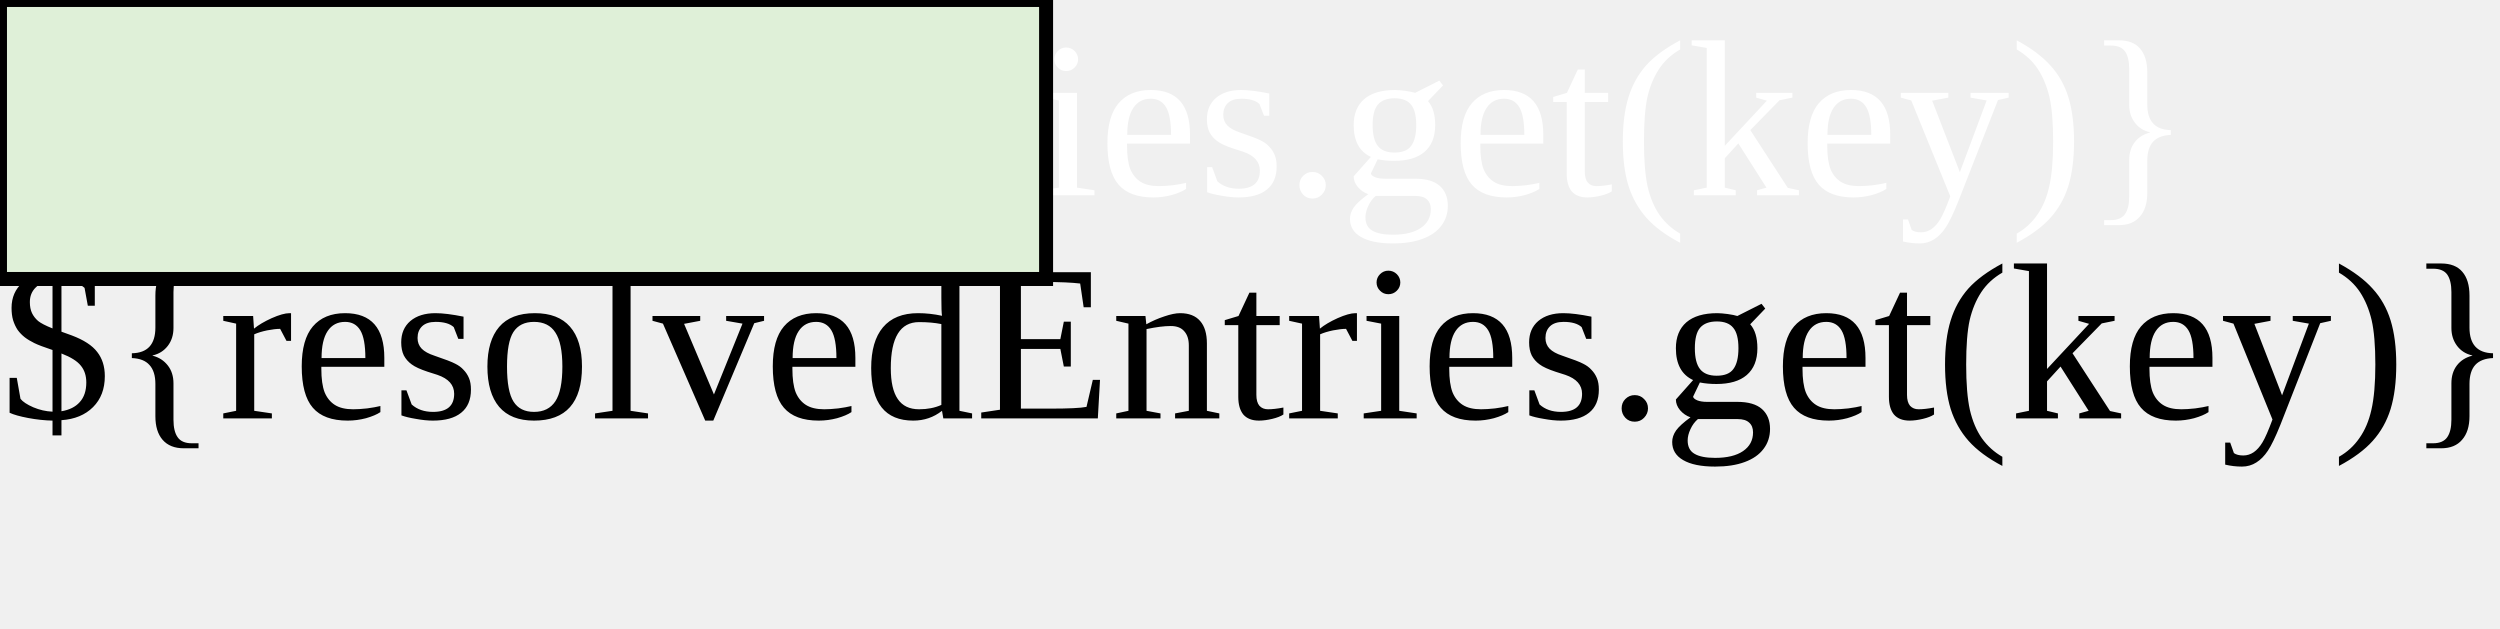
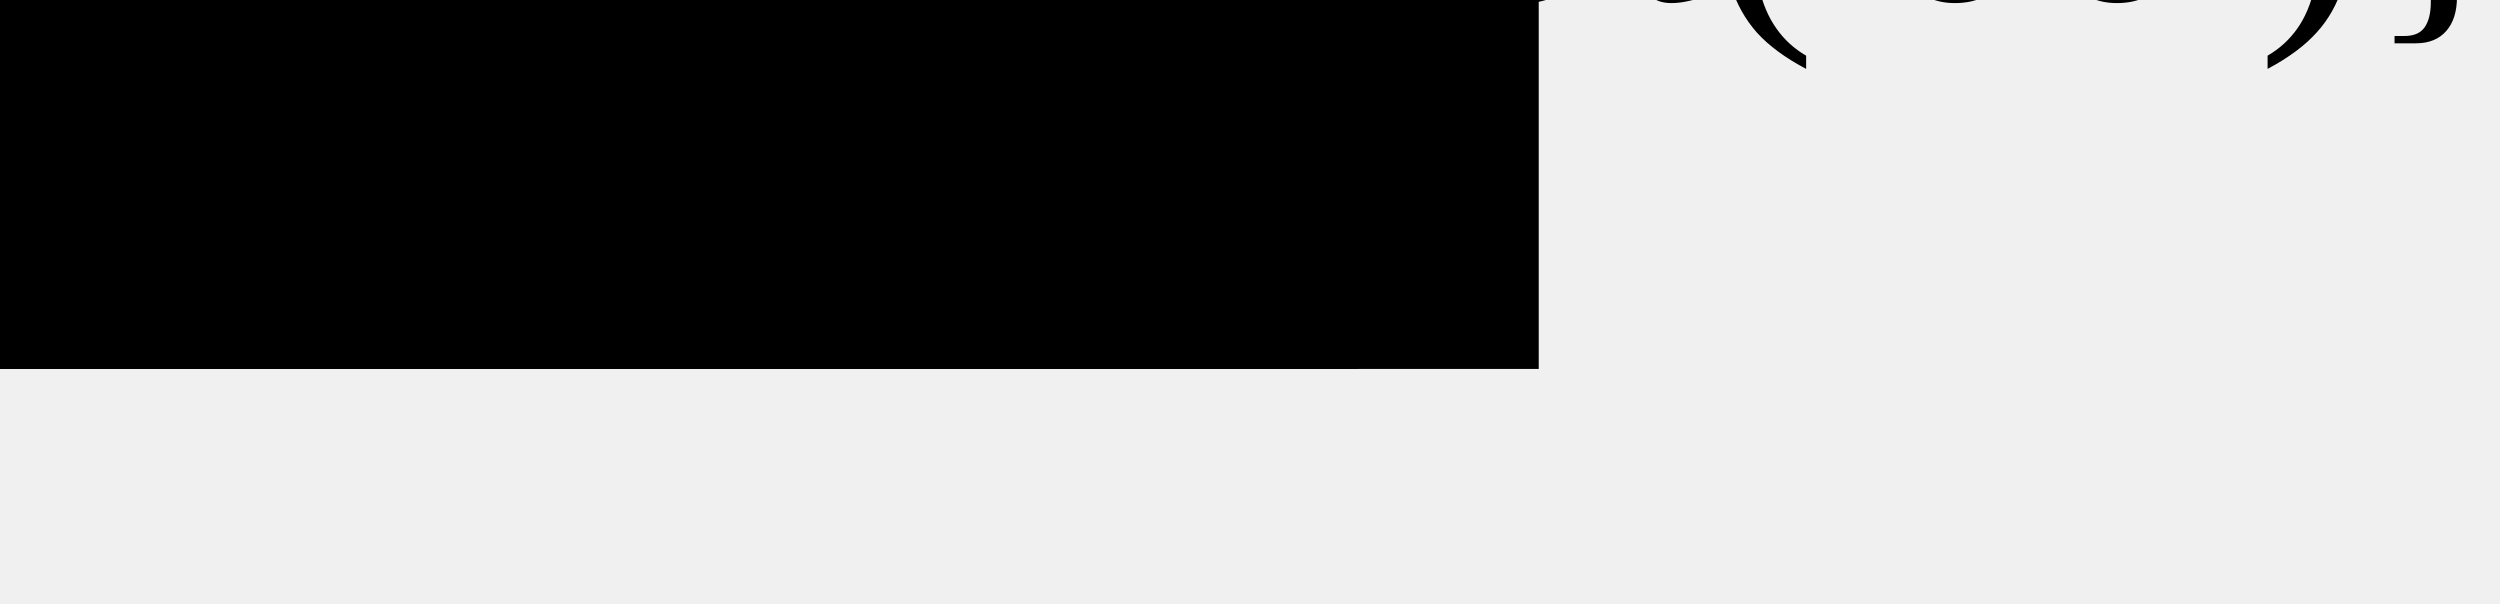
- <svg xmlns="http://www.w3.org/2000/svg" version="1.1" baseProfile="full" width="${width}px" height="${height+25}px">
+ <svg xmlns="http://www.w3.org/2000/svg" version="1.1" baseProfile="full" width="${width+50}px" height="${height+50}px">

+     
+     
+     
+     #{list items:0..max, as:'i'}${i}
+     <text x="15" y="${height-ypart*i+20}" style="font-size:16px">
+     ${i}
+     </text>
+     #{/list}
+     <line x1="35" y1="0" x2="35" y2="${height+50}" style="stroke:#000;stroke-width:0.5" />
+     #{list items:0..(max-1), as:'i'}${i}
+     <line x1="0" y1="${height-ypart*i}" x2="${width+50}" y2="${height-ypart*i}" style="stroke:#000;stroke-width:0.5" />
+     #{/list}
    
    
    #{list items:openEntries.keySet(), as:'key'}
    
    #{if openEntries.get(key) &gt; 0}
-     <rect title="${openEntries.get(key)}" x="${c+gap}" y="${height - openEntries.get(key)*ypart-15}" width="${xpart*0.6}" height="${openEntries.get(key)*ypart-10}" fill="#A73635" stroke="#000" id="ur-${key}" />
-   <text x="${c+gap}" y="14" style="font-size:16px;fill: #FFF">
-     ${openEntries.get(key)}
-     </text>
+     <rect title="${openEntries.get(key)}" x="${c+gap+xpart/2-2}" y="${height - openEntries.get(key)*ypart}" width="${xpart/2}" height="${openEntries.get(key)*ypart}" fill="${error}" stroke="#000" id="ur-${key}" />
    #{/if}
-     <text x="${c+gap}" y="${height - 5}" style="font-size:16px">
-     ${key}
+     <text x="${c+gap}" y="${height + 20}" style="font-size:18px">
+     ${key.format('00')}
    </text>
    #{/list}
    
    
    #{list items:resolvedEntries.keySet(), as:'key'}
    
    #{if resolvedEntries.get(key) &gt; 0}
-     <rect title="${resolvedEntries.get(key)}" x="${c+gap}" y="${height - resolvedEntries.get(key)*ypart-15}" width="${xpart*0.6}" height="${resolvedEntries.get(key)*ypart-10}" fill="#DFF0D8" stroke="#000" id="r-${key}" />
-   <text x="${c+gap+2}" y="30" style="font-size:16px;fill: #000">
-     ${resolvedEntries.get(key)}
-     </text>
+     <rect title="${resolvedEntries.get(key)}" x="${c+gap-2}" y="${height - resolvedEntries.get(key)*ypart}" width="${xpart/2}" height="${resolvedEntries.get(key)*ypart}" fill="${notice}" stroke="#000" id="r-${key}" />
    #{/if}
    #{/list}
-     <rect title="resolved" x="${width-80}" y="${height+2}" width="75" height="20" fill="#A73635" stroke="#000" id="unresolved" />
-   <text x="${width-77}" y="${height+17}" style="font-size:16px;fill: #FFF">
+     <rect title="unresolved" x="${width-35}" y="${height+30}" width="85" height="20" fill="${error}" stroke="#000" id="unresolved" />
+   <text x="${width-30}" y="${height+45}" style="font-size:16px;fill: #FFF">
    unresolved
    </text>
-   <rect title="unresolved" x="${width-160}" y="${height+2}" width="75" height="20" fill="#DFF0D8" stroke="#000" id="resolved" />
-   <text x="${width-148}" y="${height+17}" style="font-size:16px;fill: #000">
+   <rect title="resolved" x="${width-120}" y="${height+30}" width="75" height="20" fill="${notice}" stroke="#000" id="resolved" />
+   <text x="${width-115}" y="${height+45}" style="font-size:16px;fill: #000">
    resolved
    </text>
</svg>
